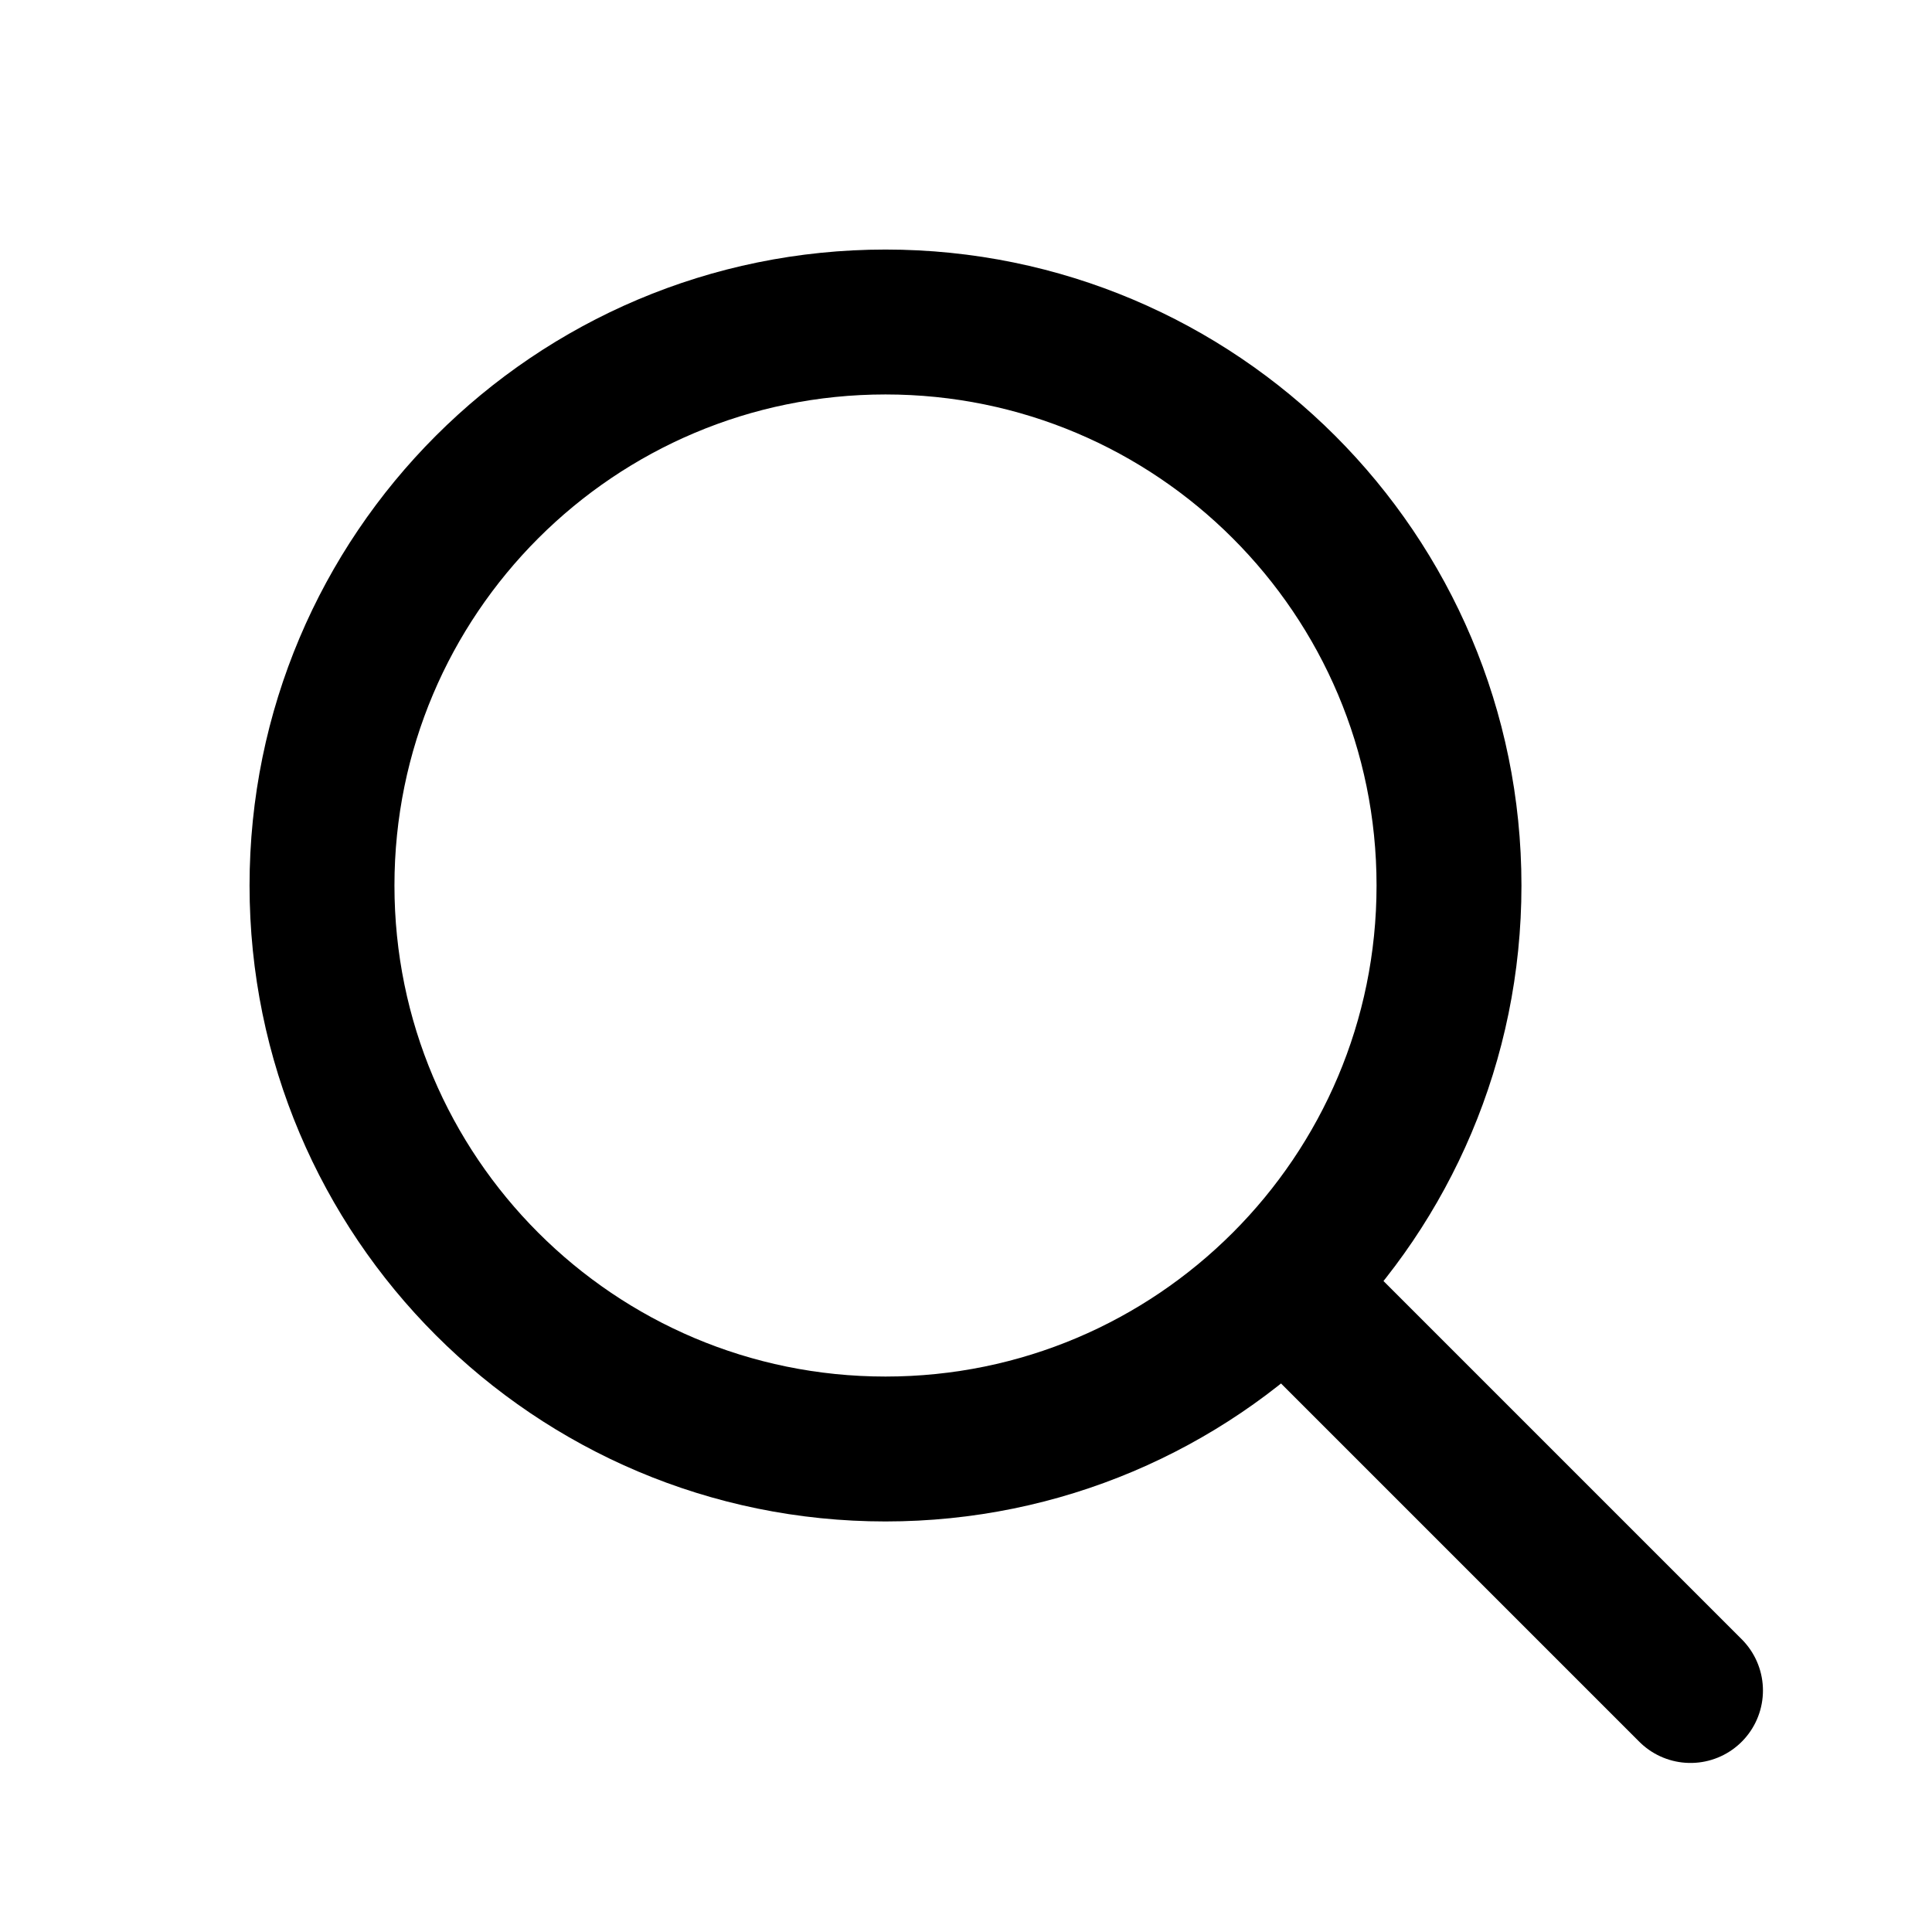
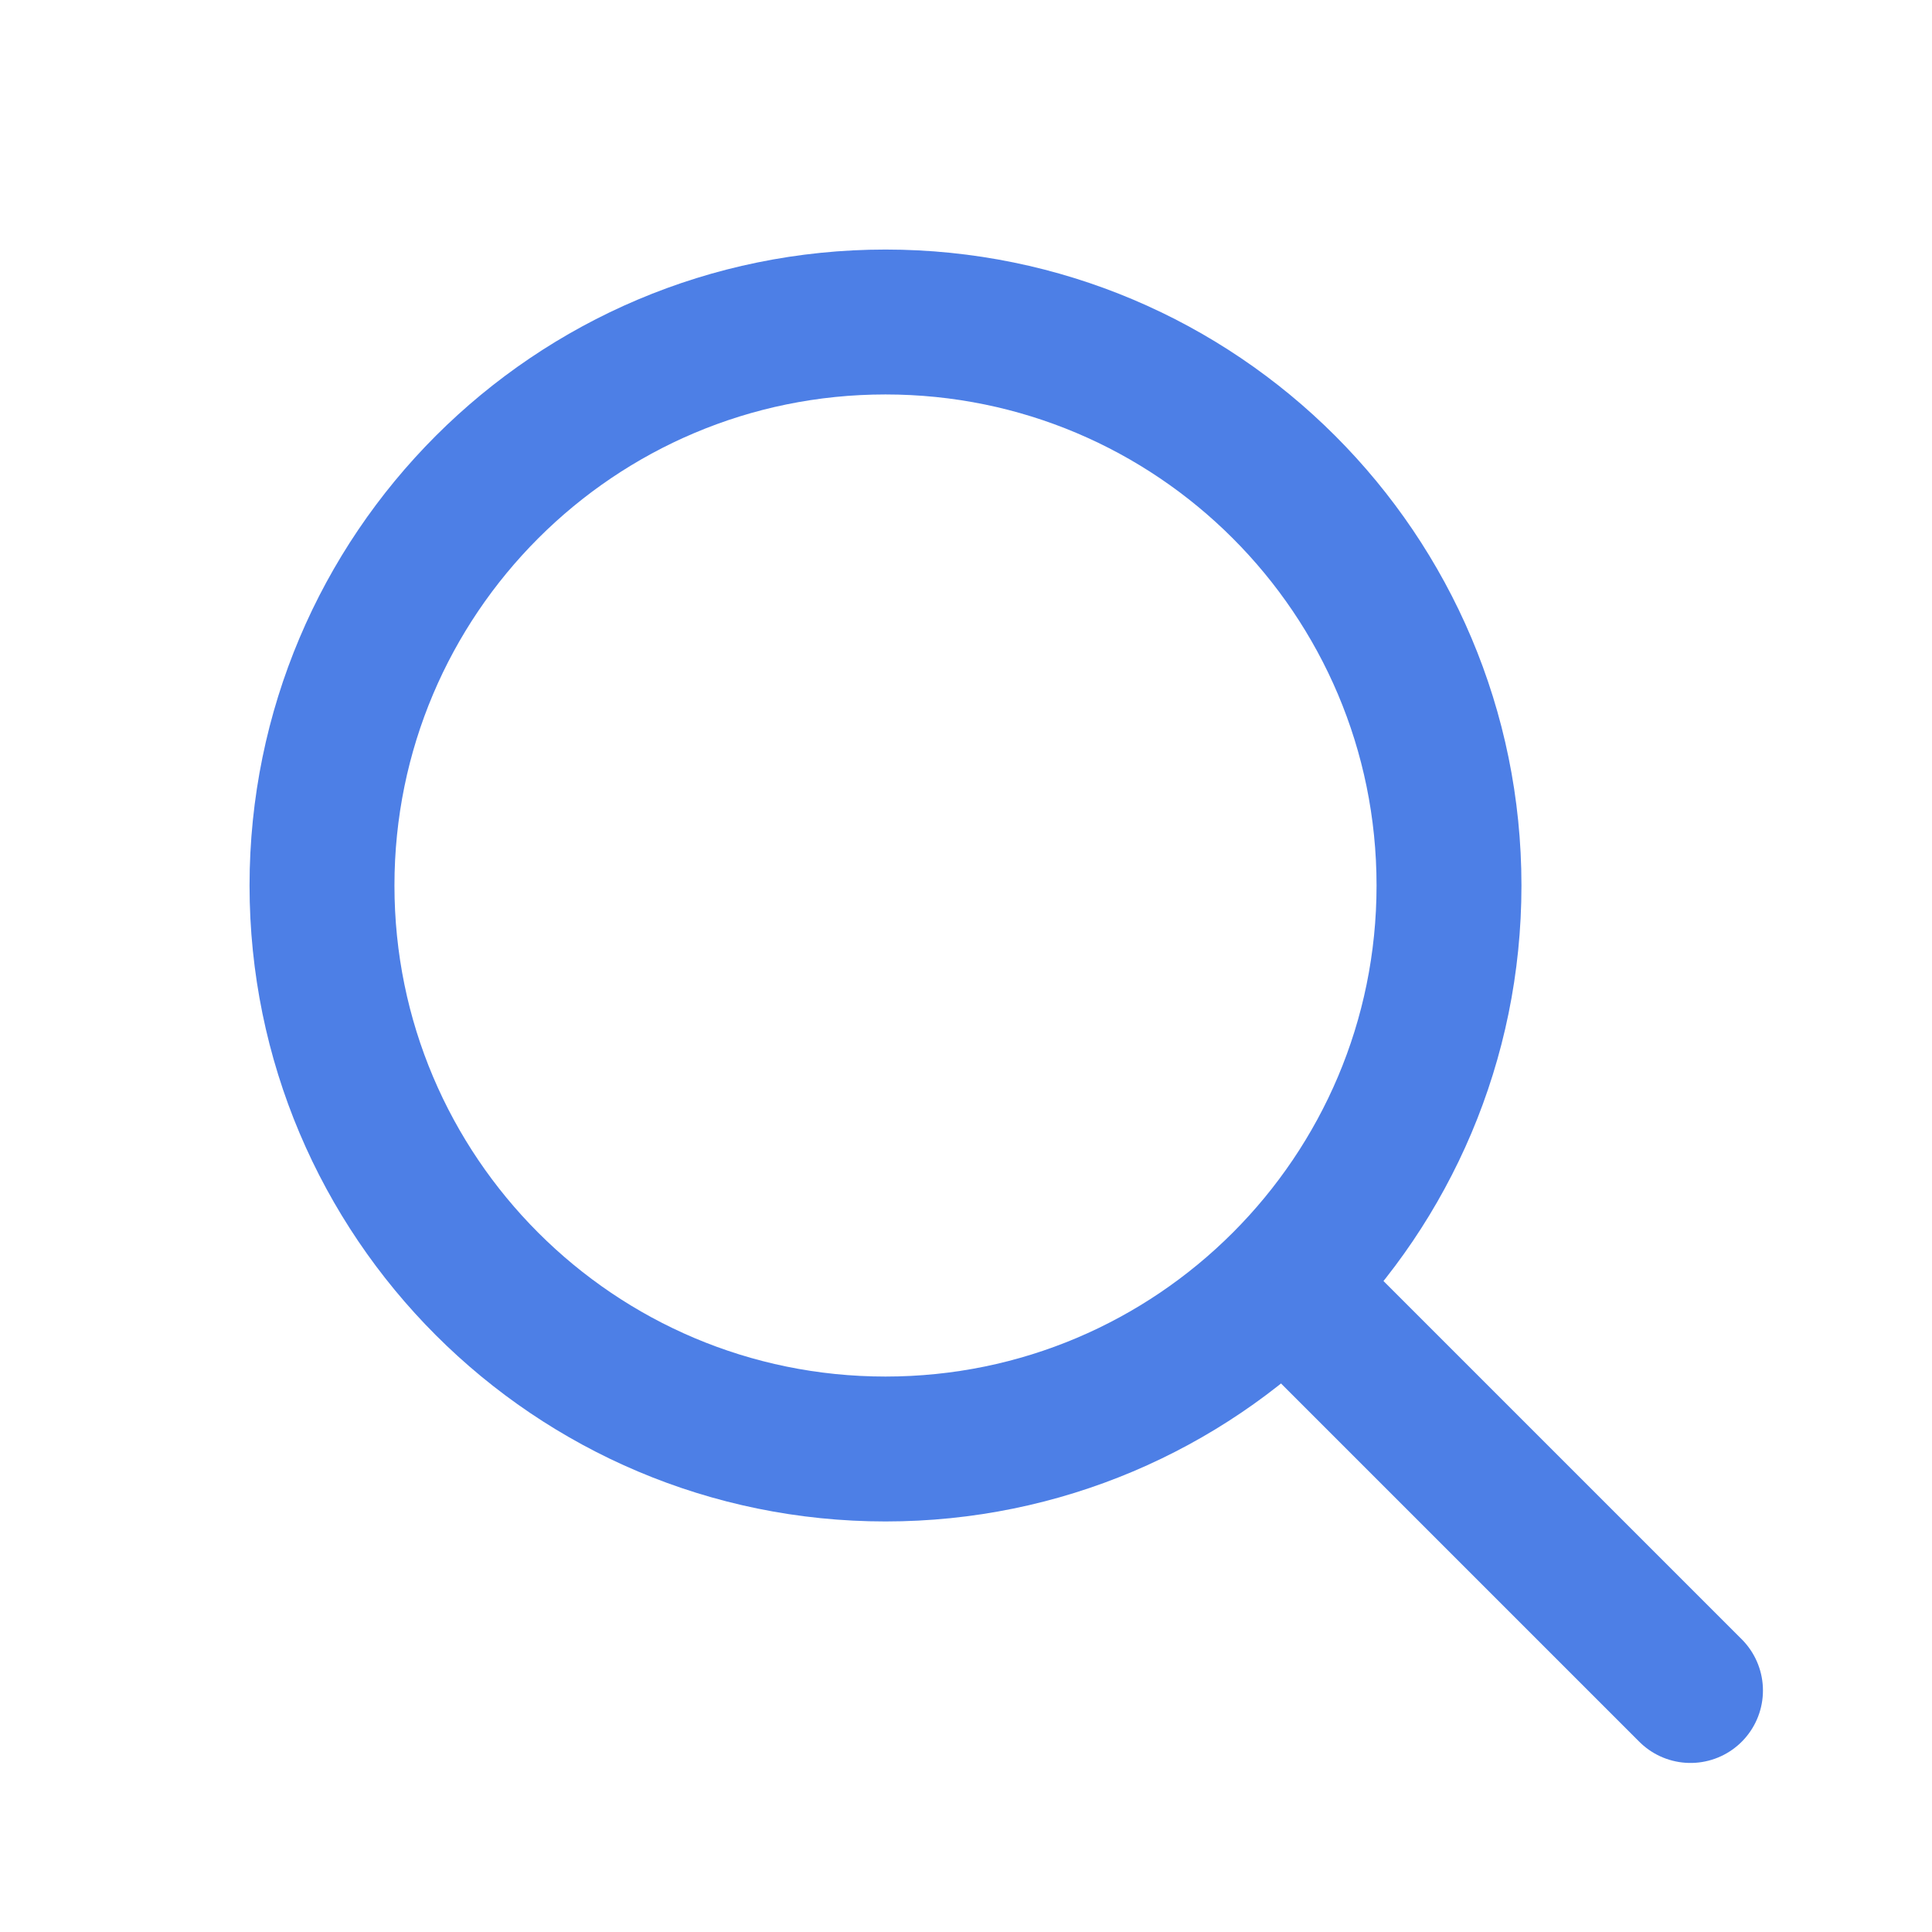
- <svg xmlns="http://www.w3.org/2000/svg" viewBox="0 0 24 24" fill="none" stroke="currentColor" stroke-width="1.8" stroke-linecap="round" stroke-linejoin="round" aria-hidden="true">
+ <svg xmlns="http://www.w3.org/2000/svg" width="24" height="24" viewBox="0 0 24 24" fill="none" stroke="#4d7fe6" stroke-width="1.8" stroke-linecap="round" stroke-linejoin="round" aria-hidden="true">
  <circle cx="11" cy="11" r="7" />
  <path d="m21 21-4.5-4.5" />
</svg>
